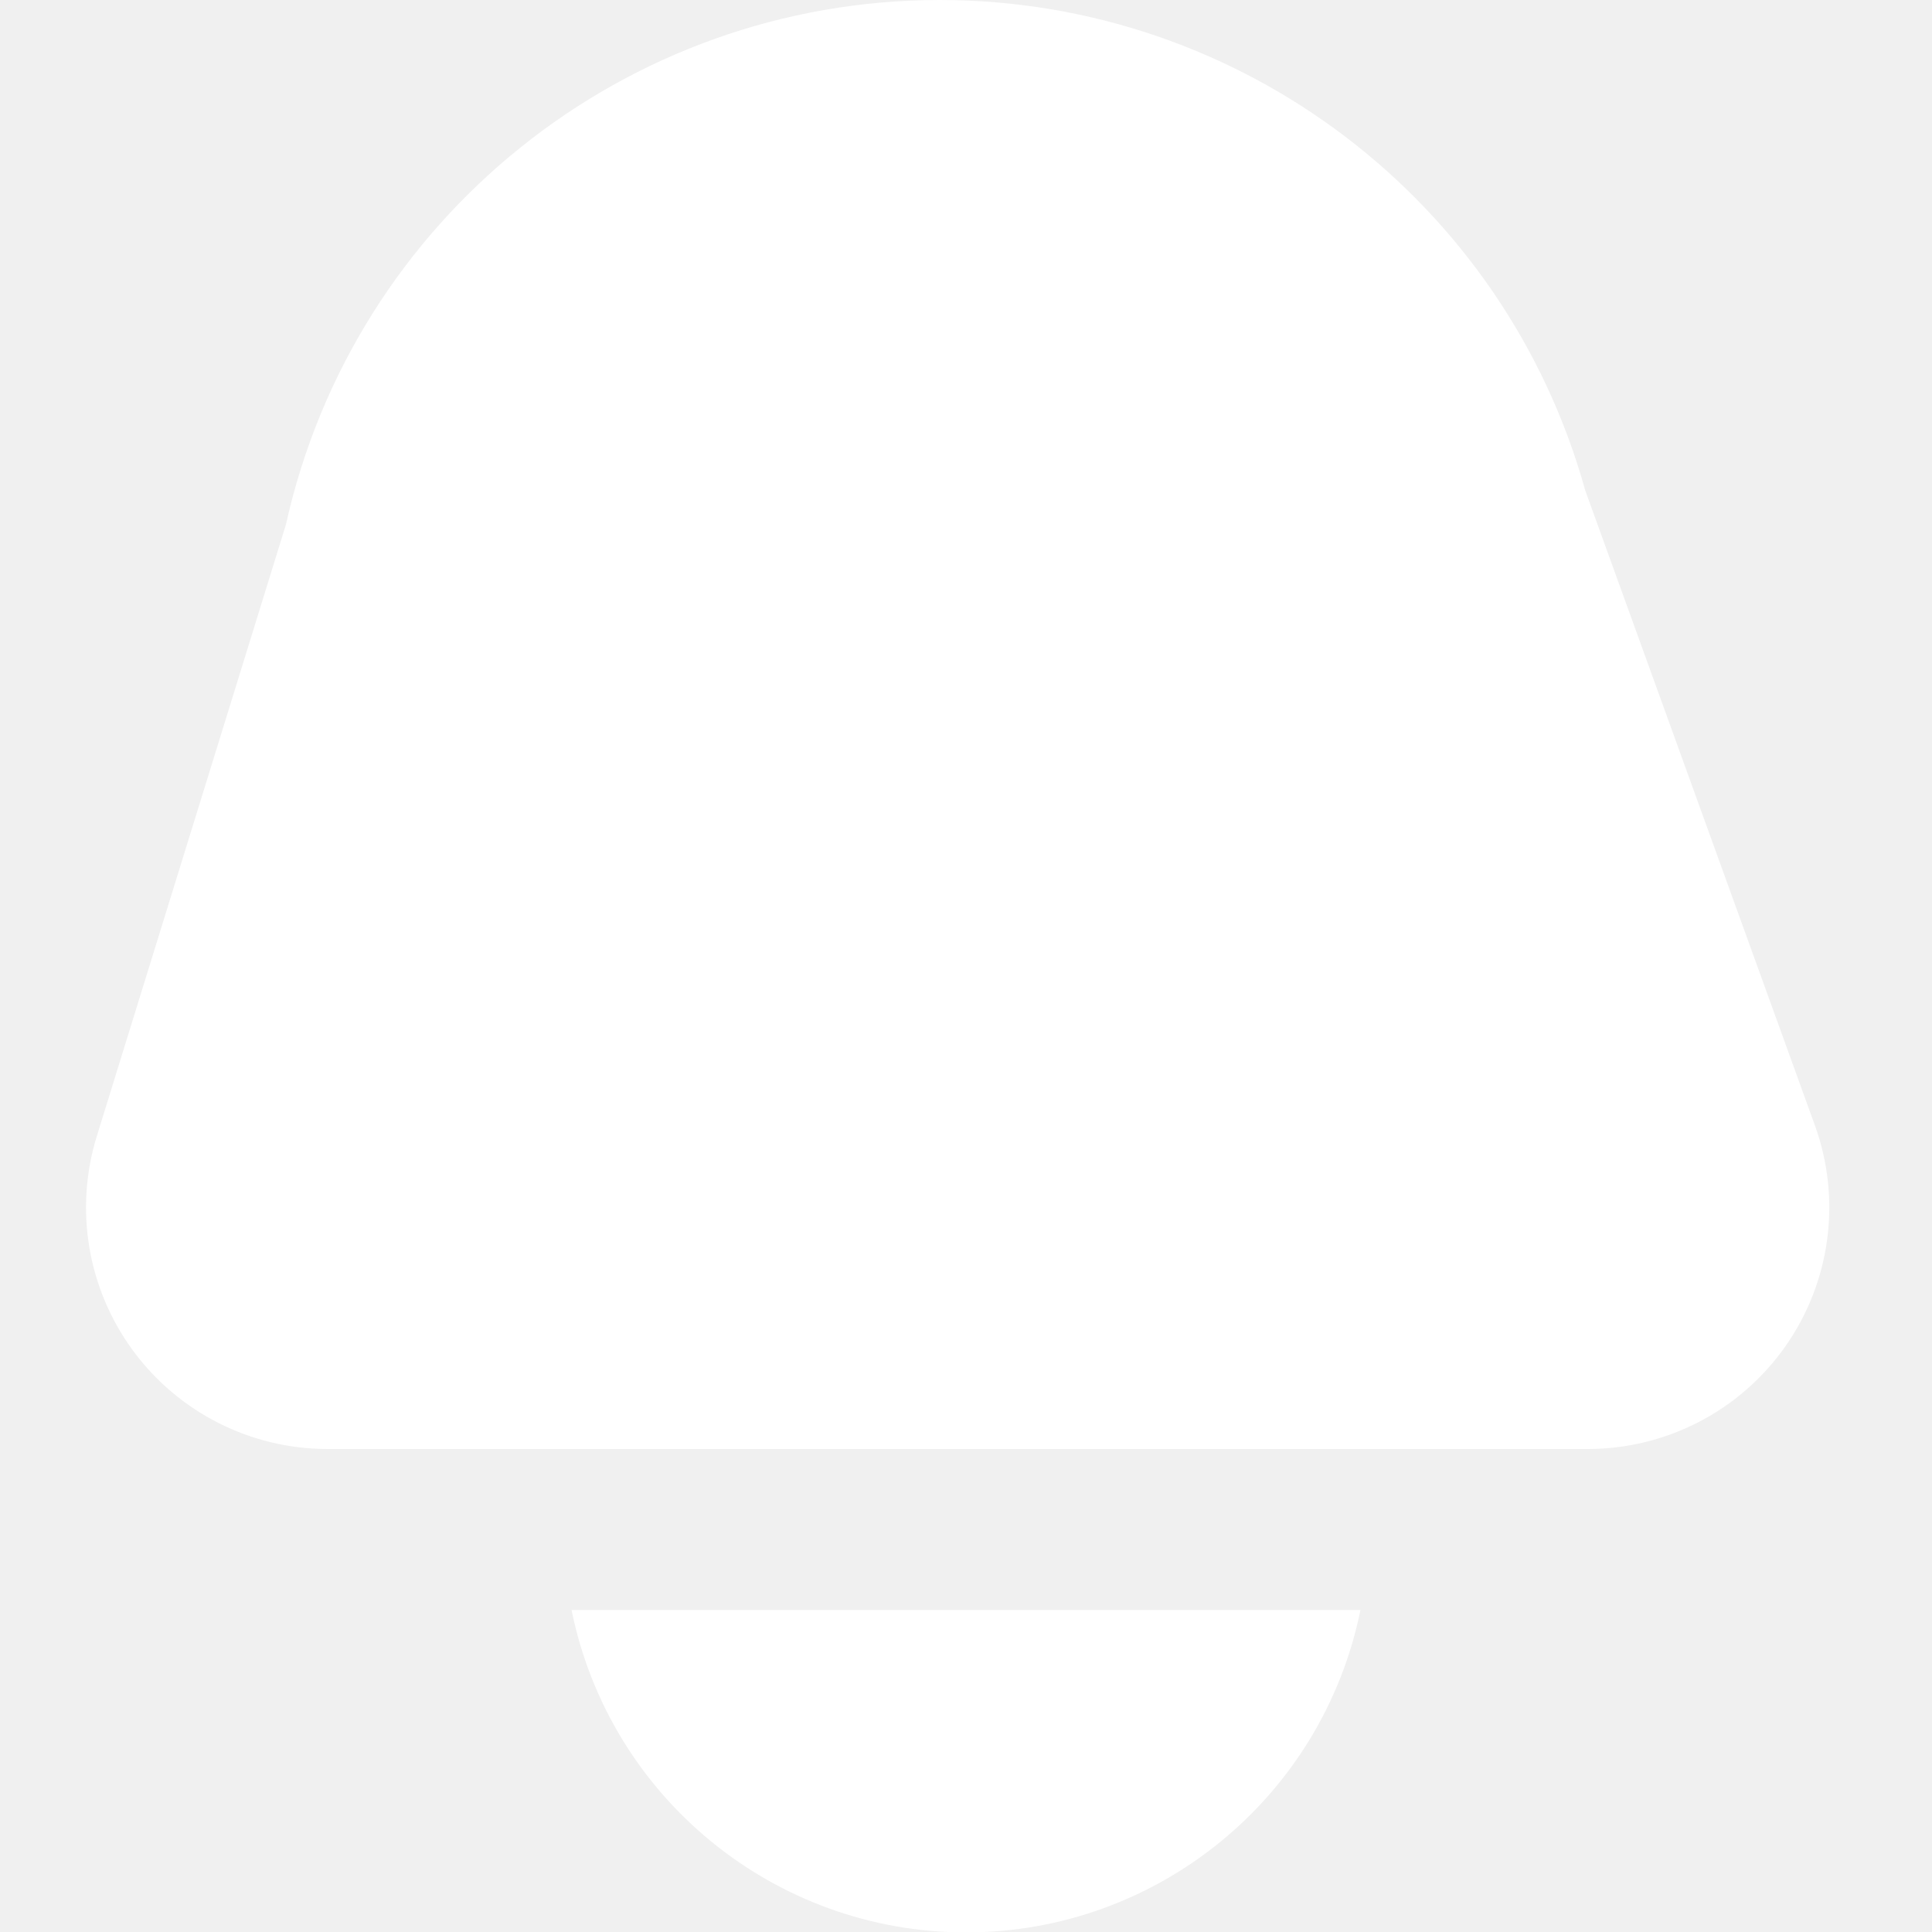
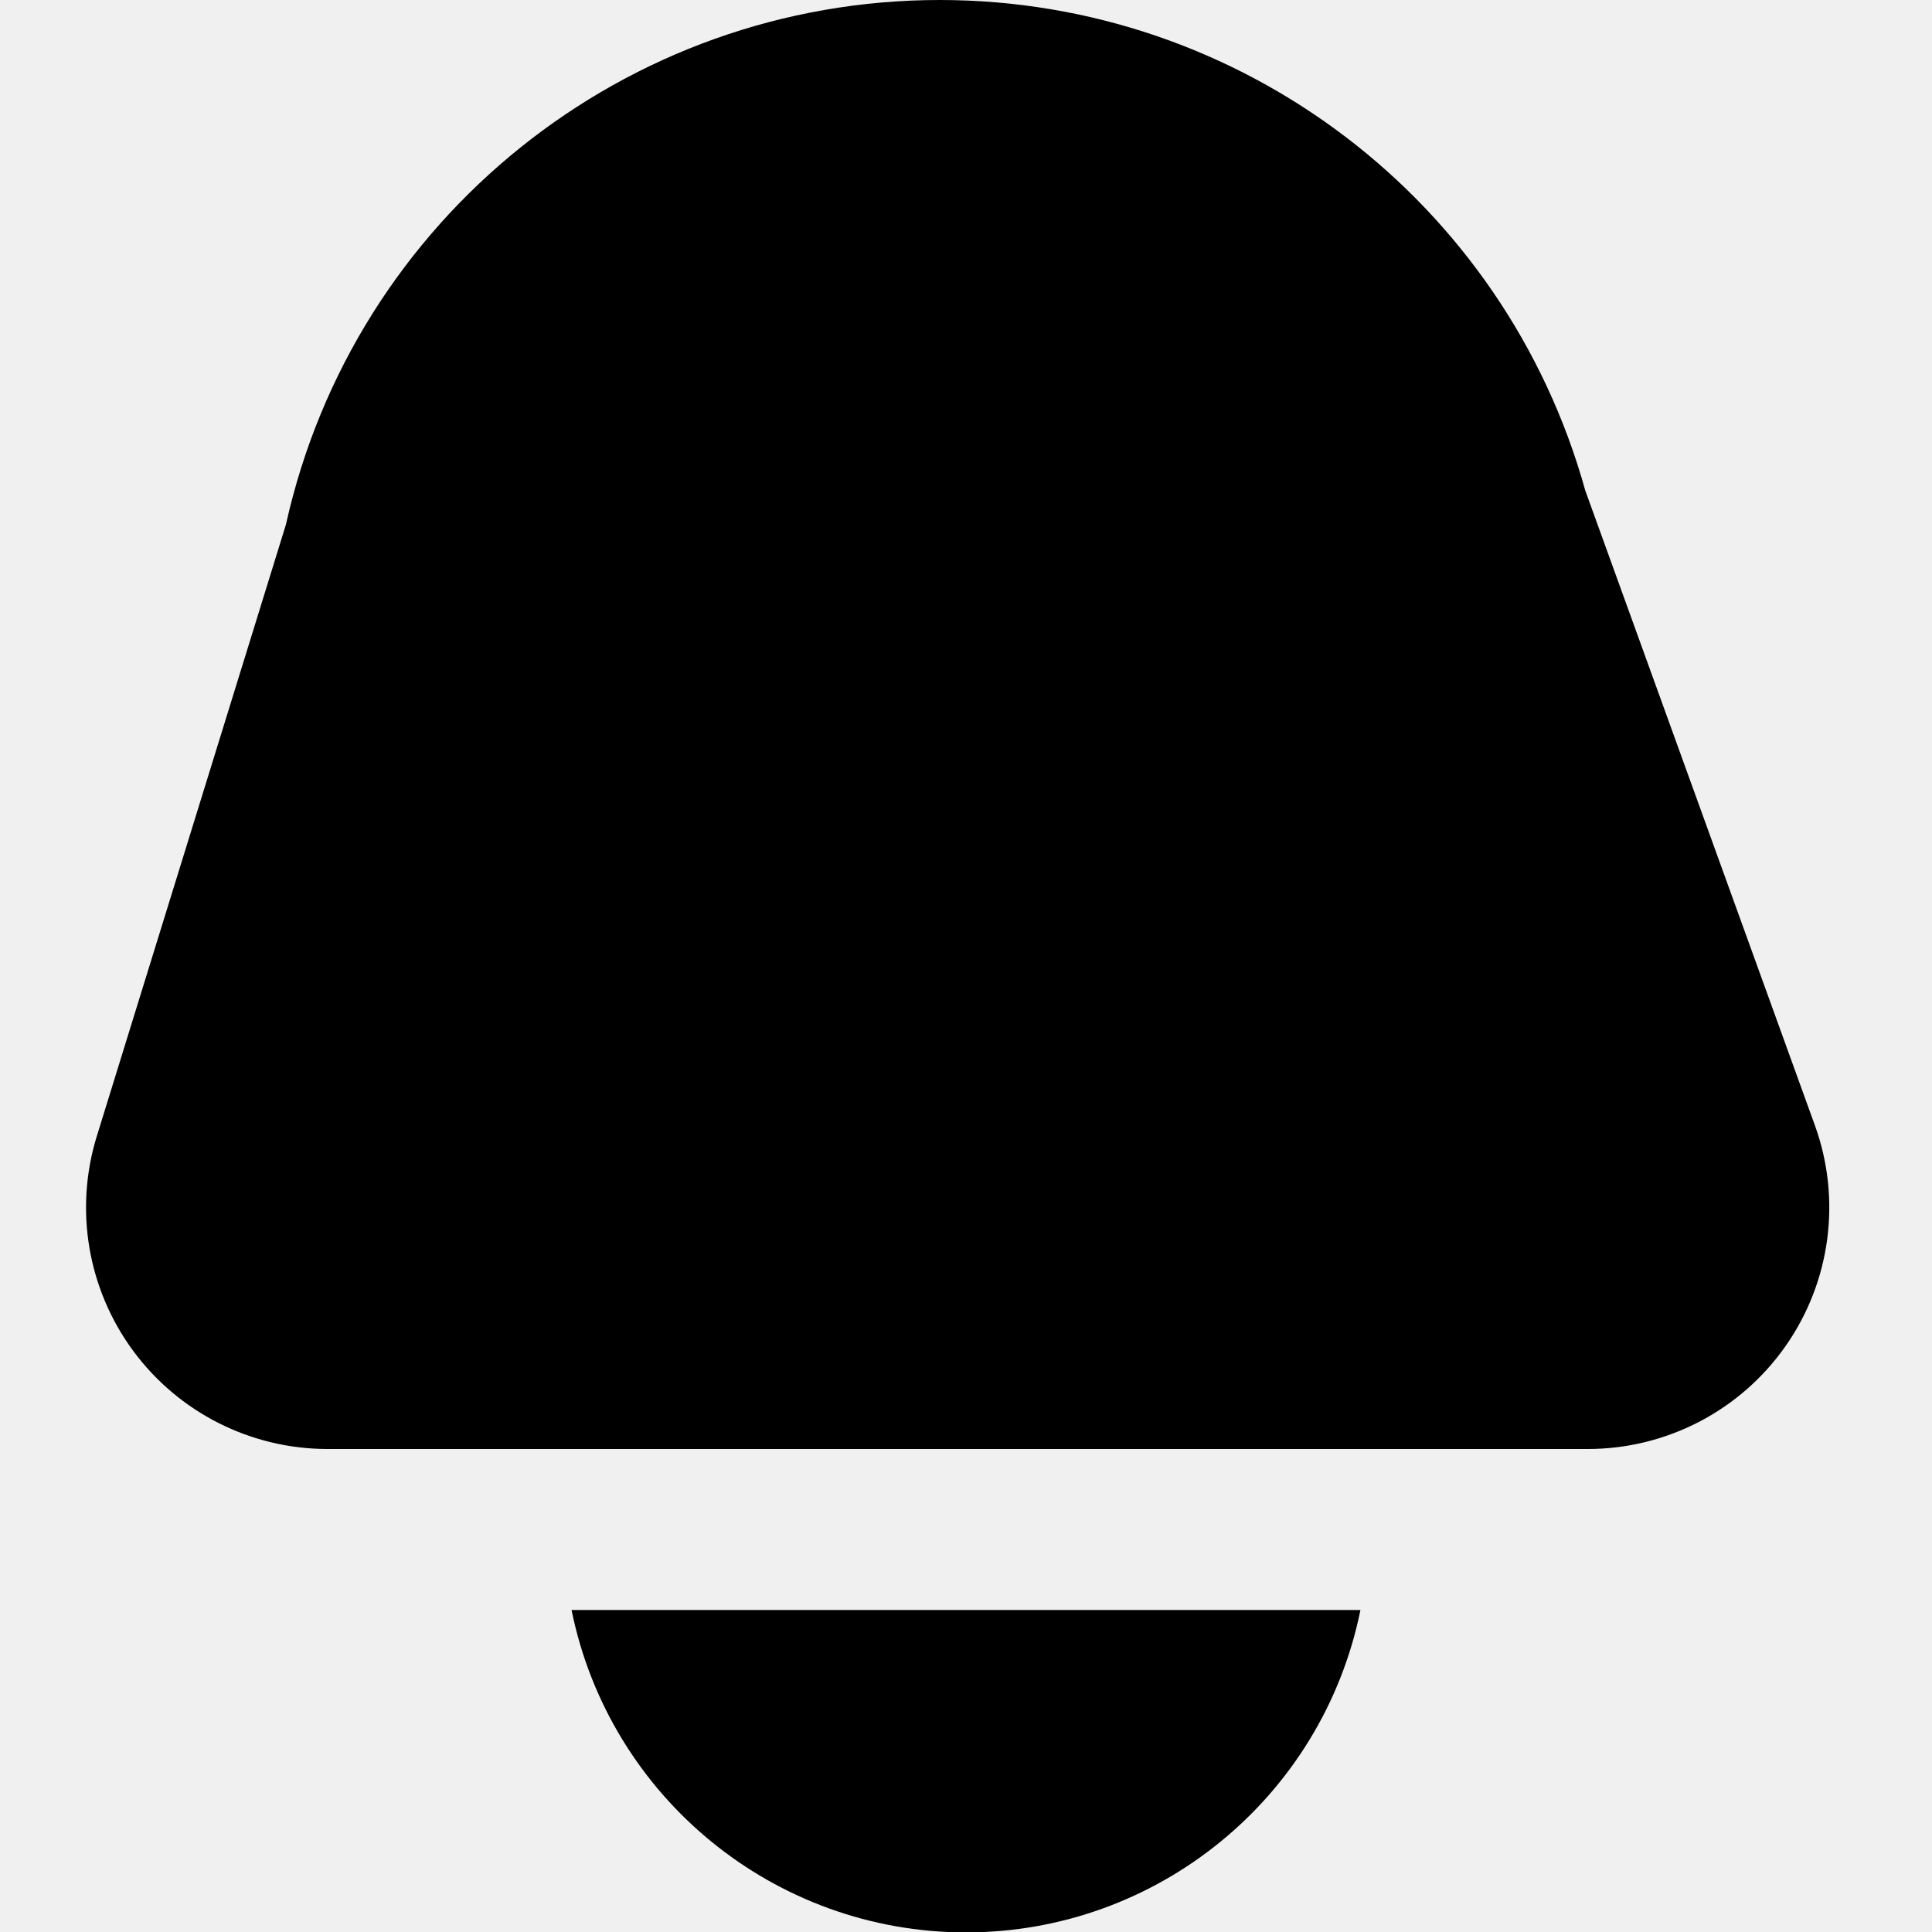
- <svg xmlns="http://www.w3.org/2000/svg" fill="white" id="Layer_1" data-name="Layer 1" viewBox="0 0 24 24" width="512" height="512">
+ <svg xmlns="http://www.w3.org/2000/svg" id="Layer_1" data-name="Layer 1" viewBox="0 0 24 24" width="512" height="512">
  <path d="M4.068,18H19.724a3,3,0,0,0,2.821-4.021L19.693,6.094A8.323,8.323,0,0,0,11.675,0h0A8.321,8.321,0,0,0,3.552,6.516l-2.35,7.6A3,3,0,0,0,4.068,18Z" />
  <path d="M7.1,20a5,5,0,0,0,9.8,0Z" />
</svg>
